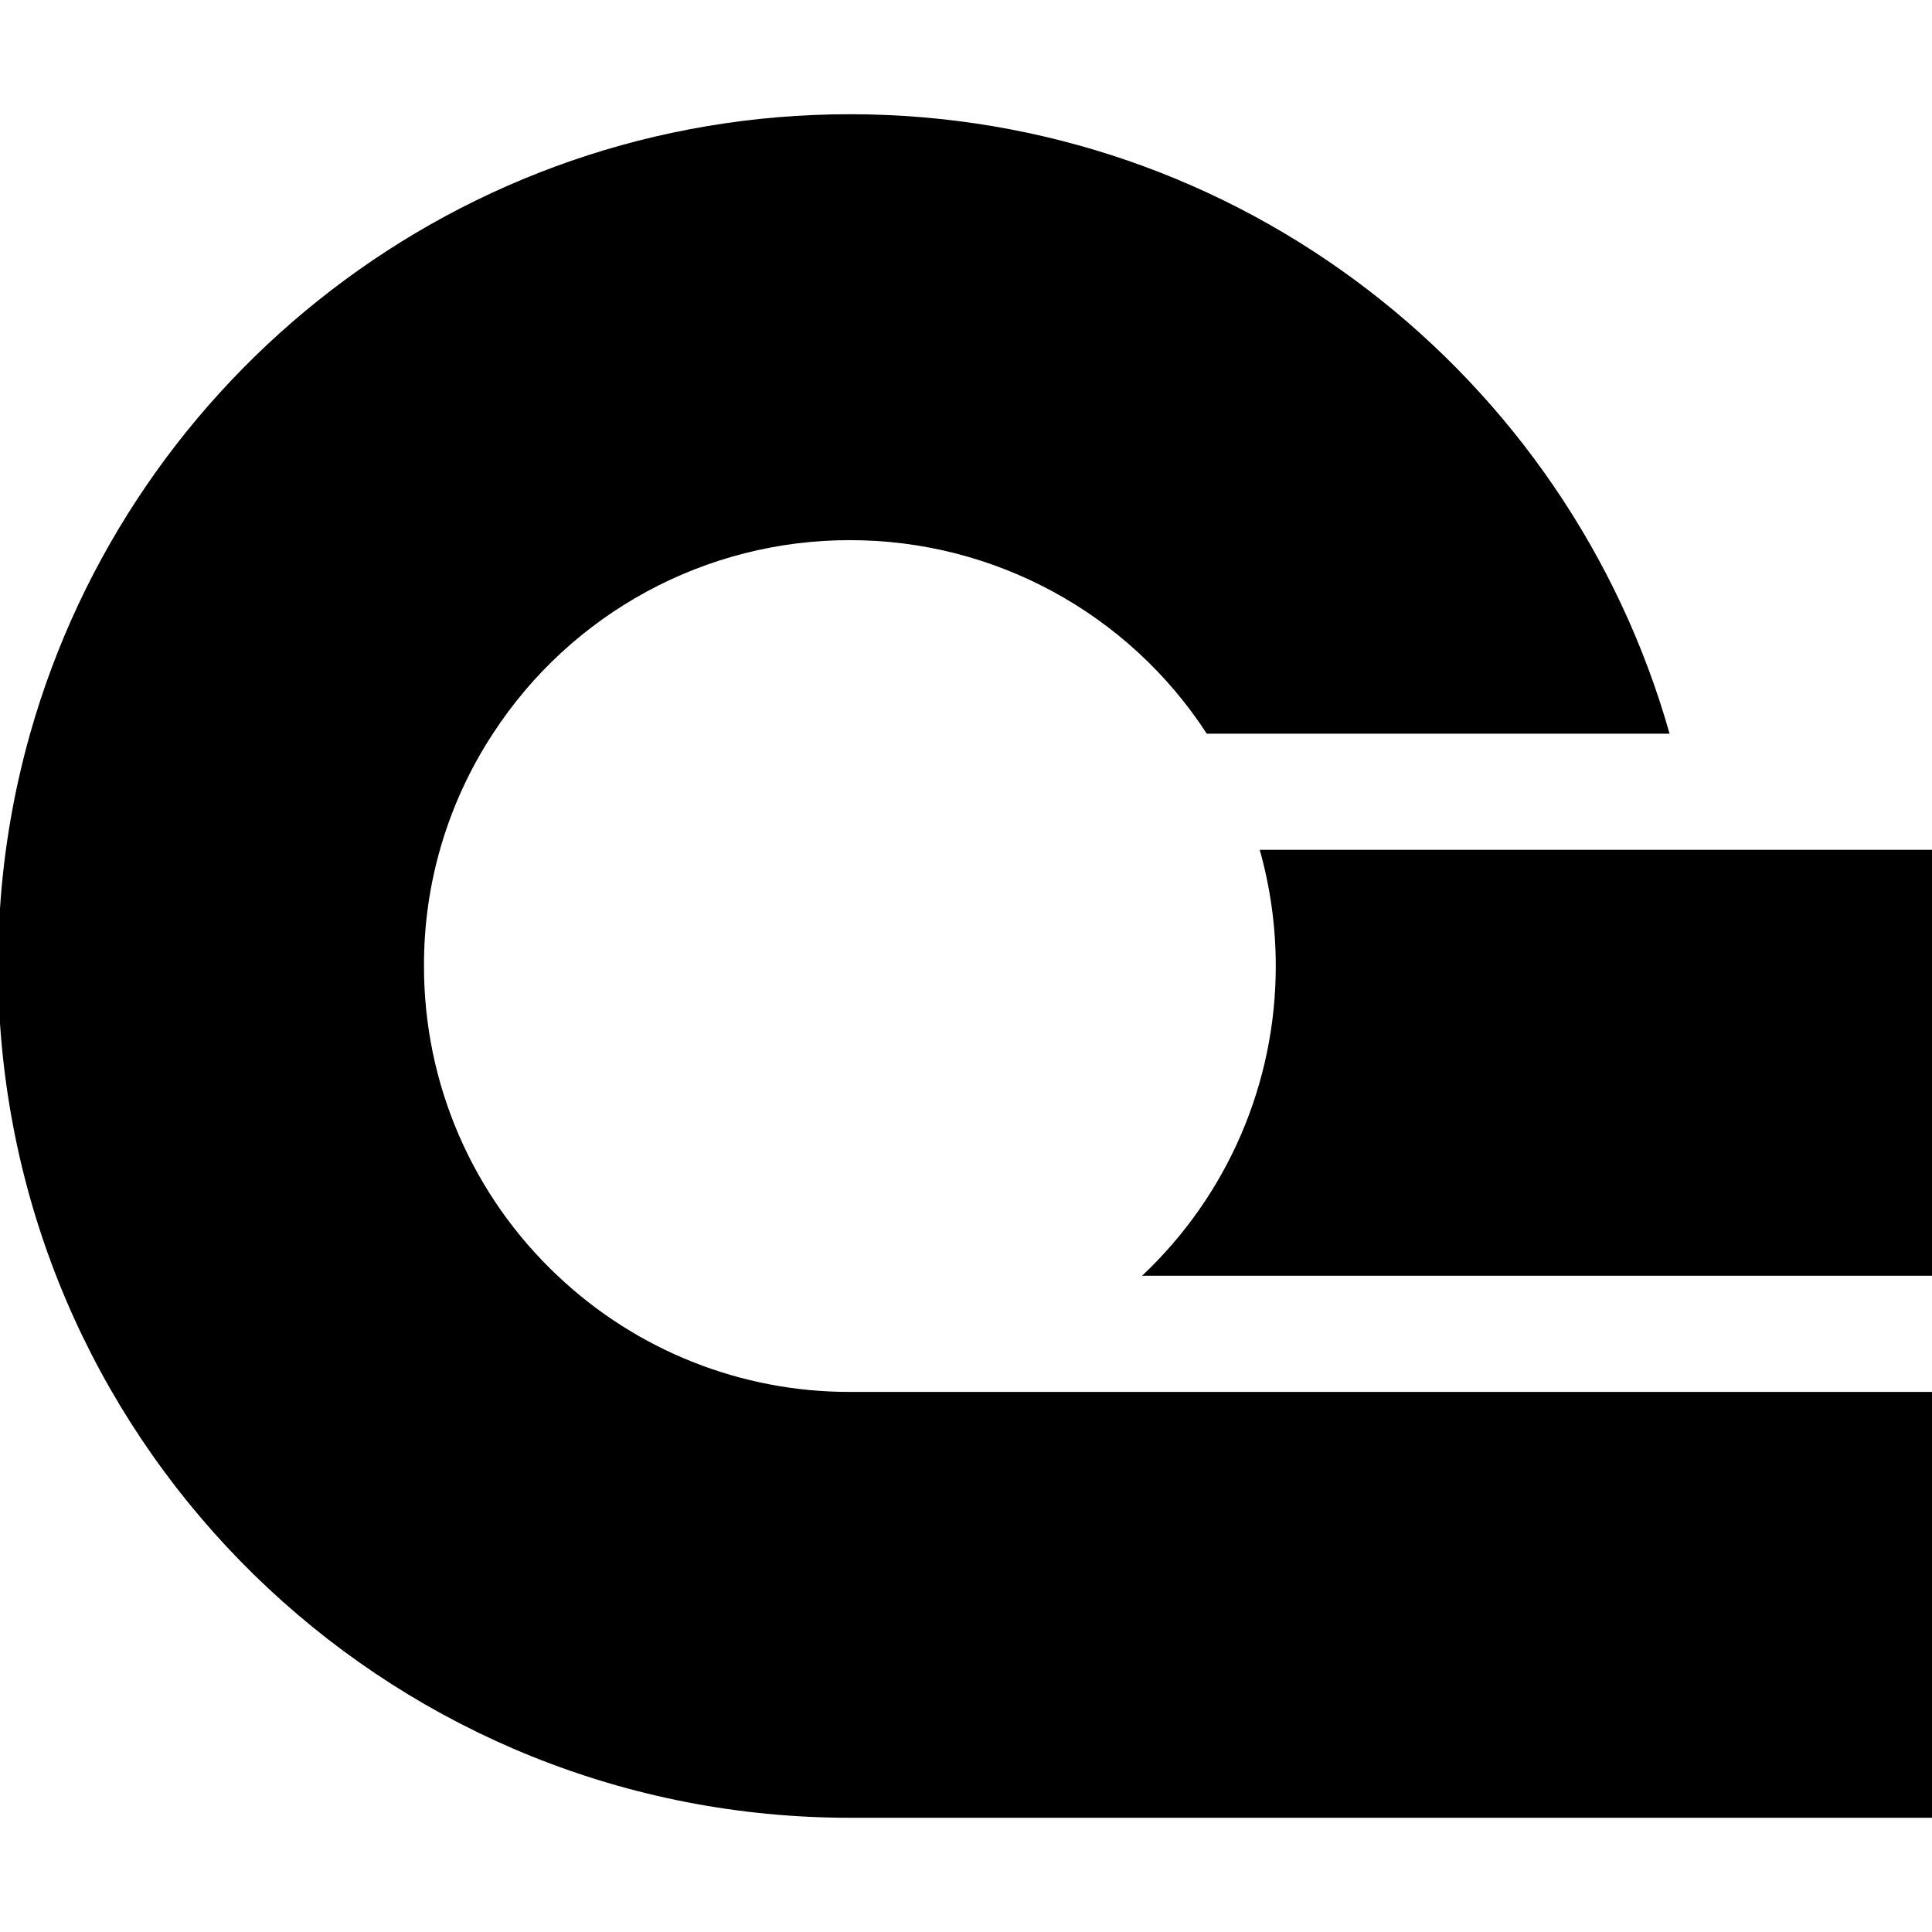
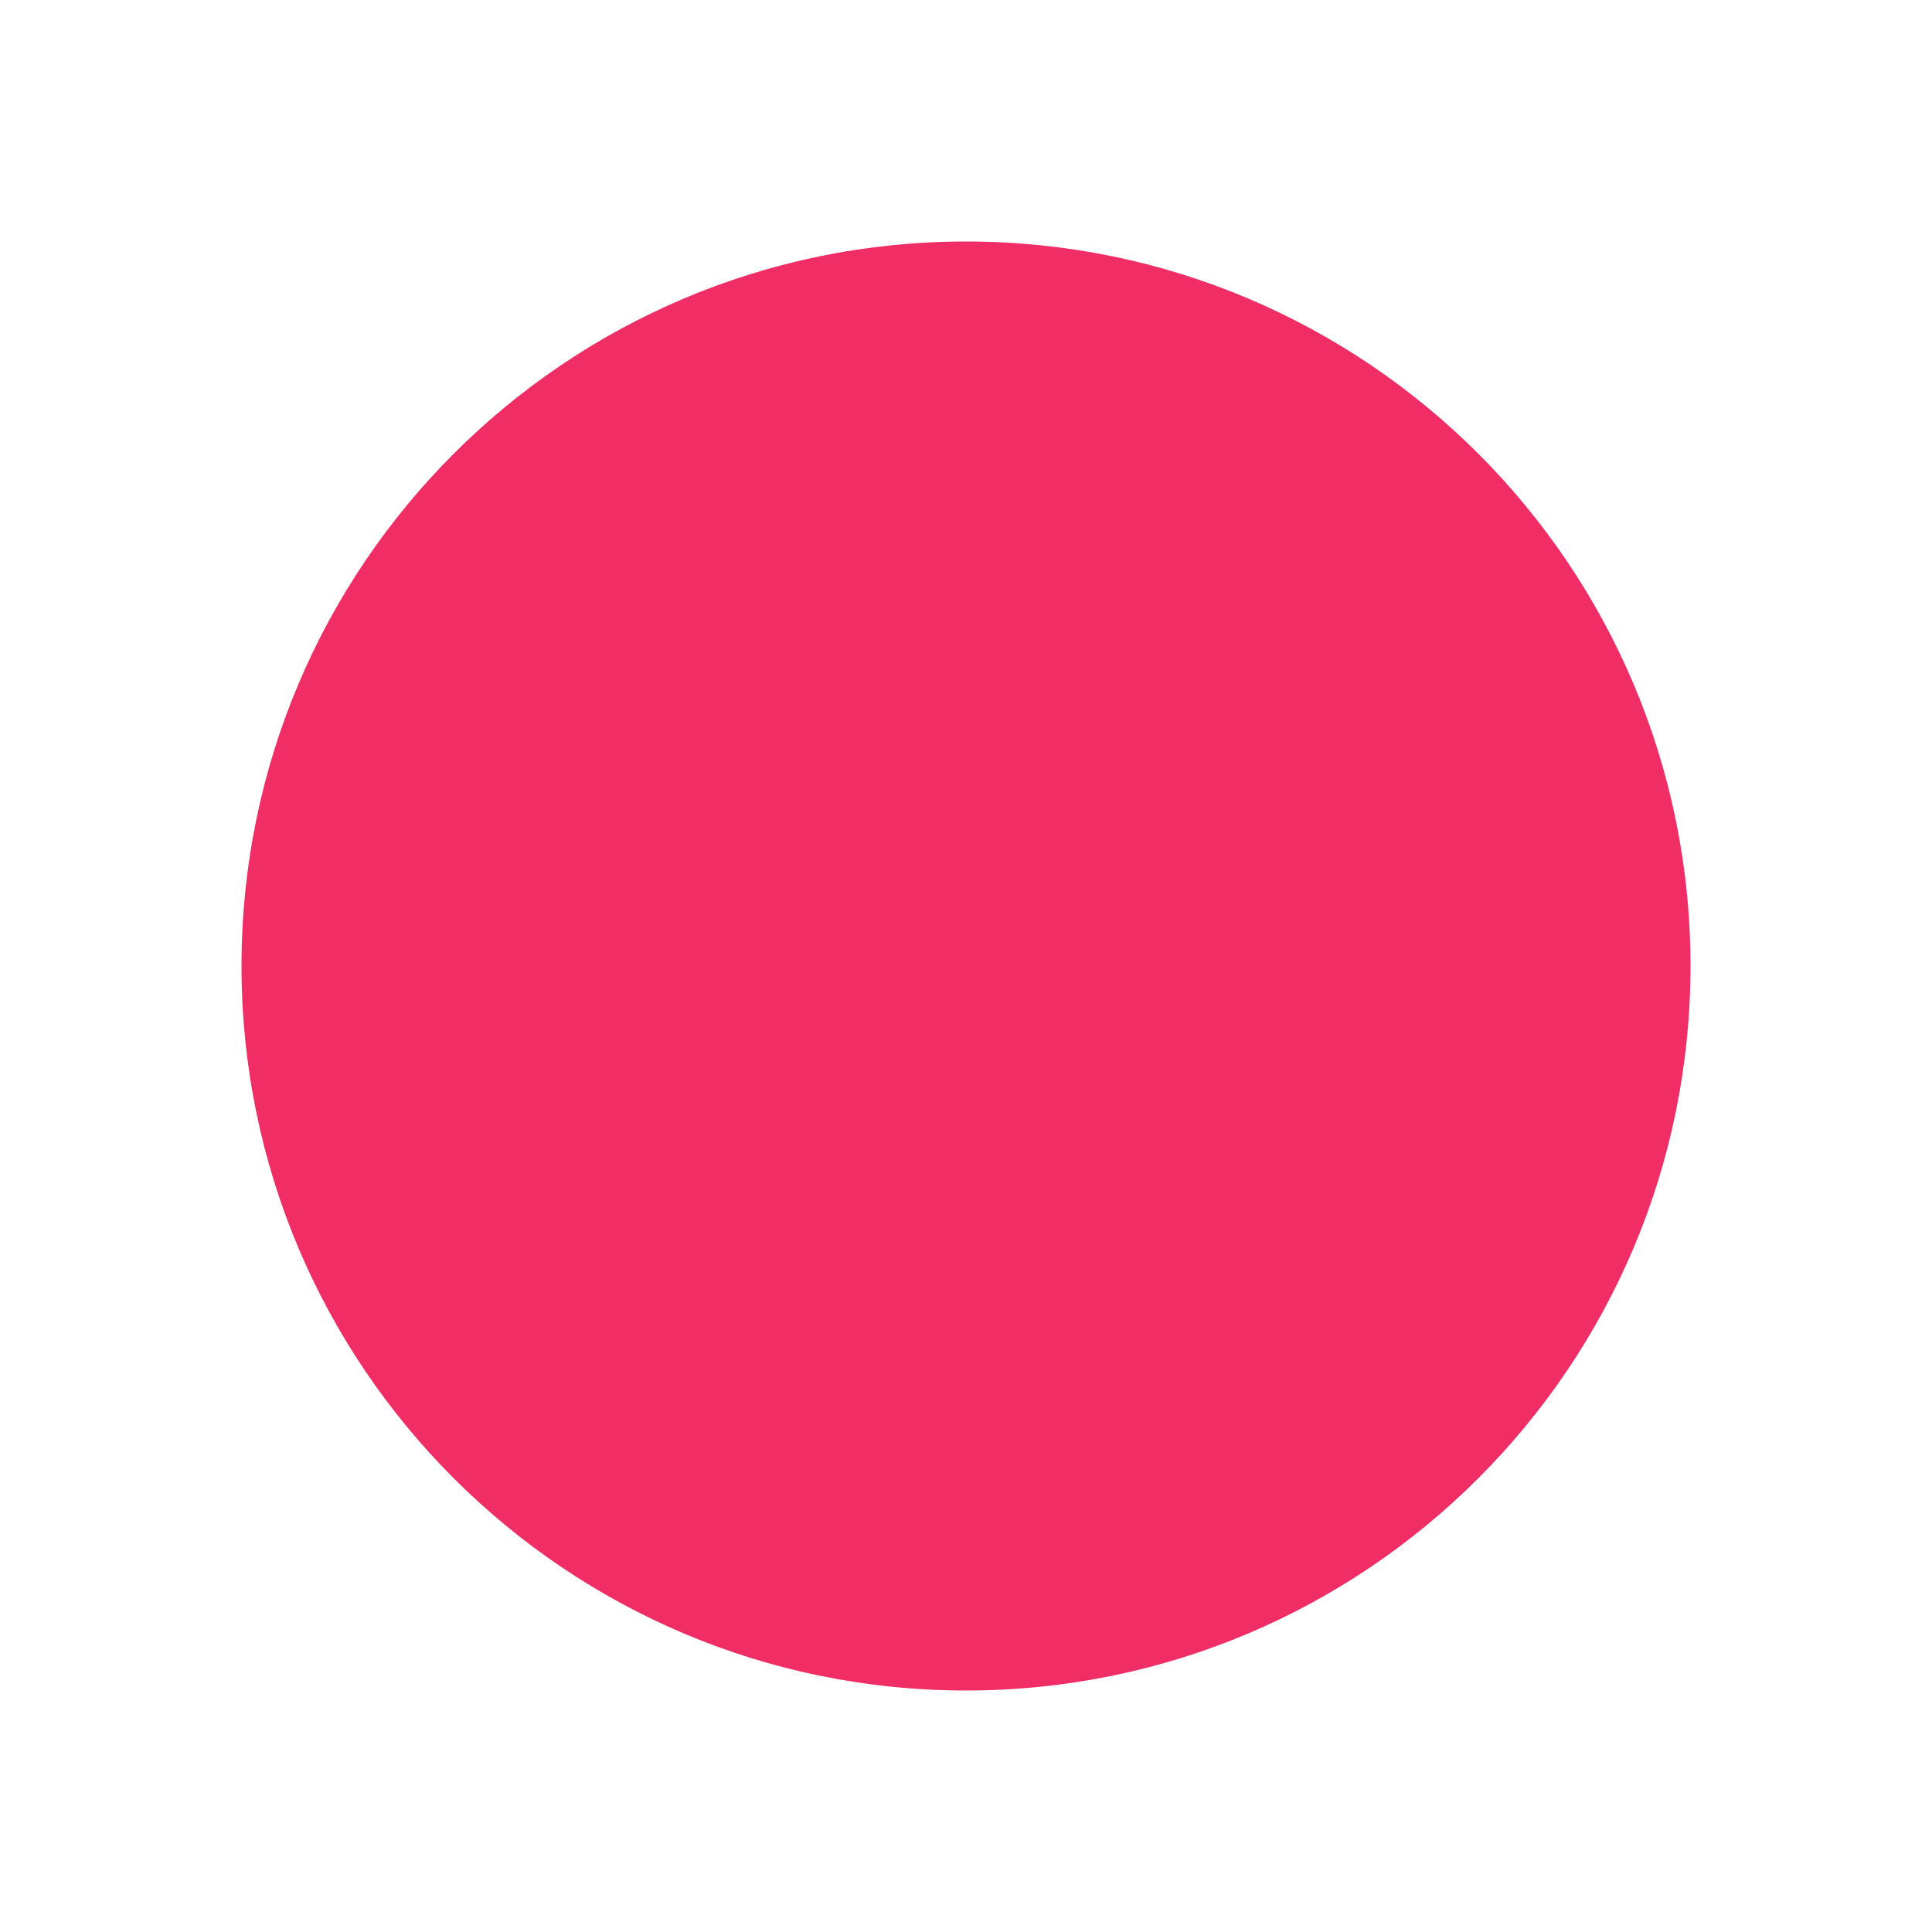
- <svg xmlns="http://www.w3.org/2000/svg" role="img" viewBox="0 0 24 24">
-   <path d="M24 17.291v5.29H10.557A10.58 10.58 0 0 1 0 12.715v-1.43c.048-.735.174-1.463.374-2.171C1.63 4.673 5.713 1.419 10.557 1.419c4.844 0 8.927 3.254 10.183 7.695h-5.749a5.283 5.283 0 0 0-4.434-2.404 5.282 5.282 0 0 0-4.434 2.404A5.23 5.23 0 0 0 5.267 12a5.27 5.27 0 0 0 1.66 3.848 5.27 5.27 0 0 0 3.63 1.443H24Zm0-6.734v5.291h-9.813A5.276 5.276 0 0 0 15.848 12c0-.5-.07-.984-.199-1.443H24Z" />
+ <svg xmlns="http://www.w3.org/2000/svg" width="32" height="32" viewBox="0 0 32 32">
+   <path fill="#F02E65" d="M16,4C9.373,4,4,9.373,4,16s5.373,12,12,12s12-5.373,12-12S22.627,4,16,4z M12,23l9-7l-9-7V23z" />
</svg>
